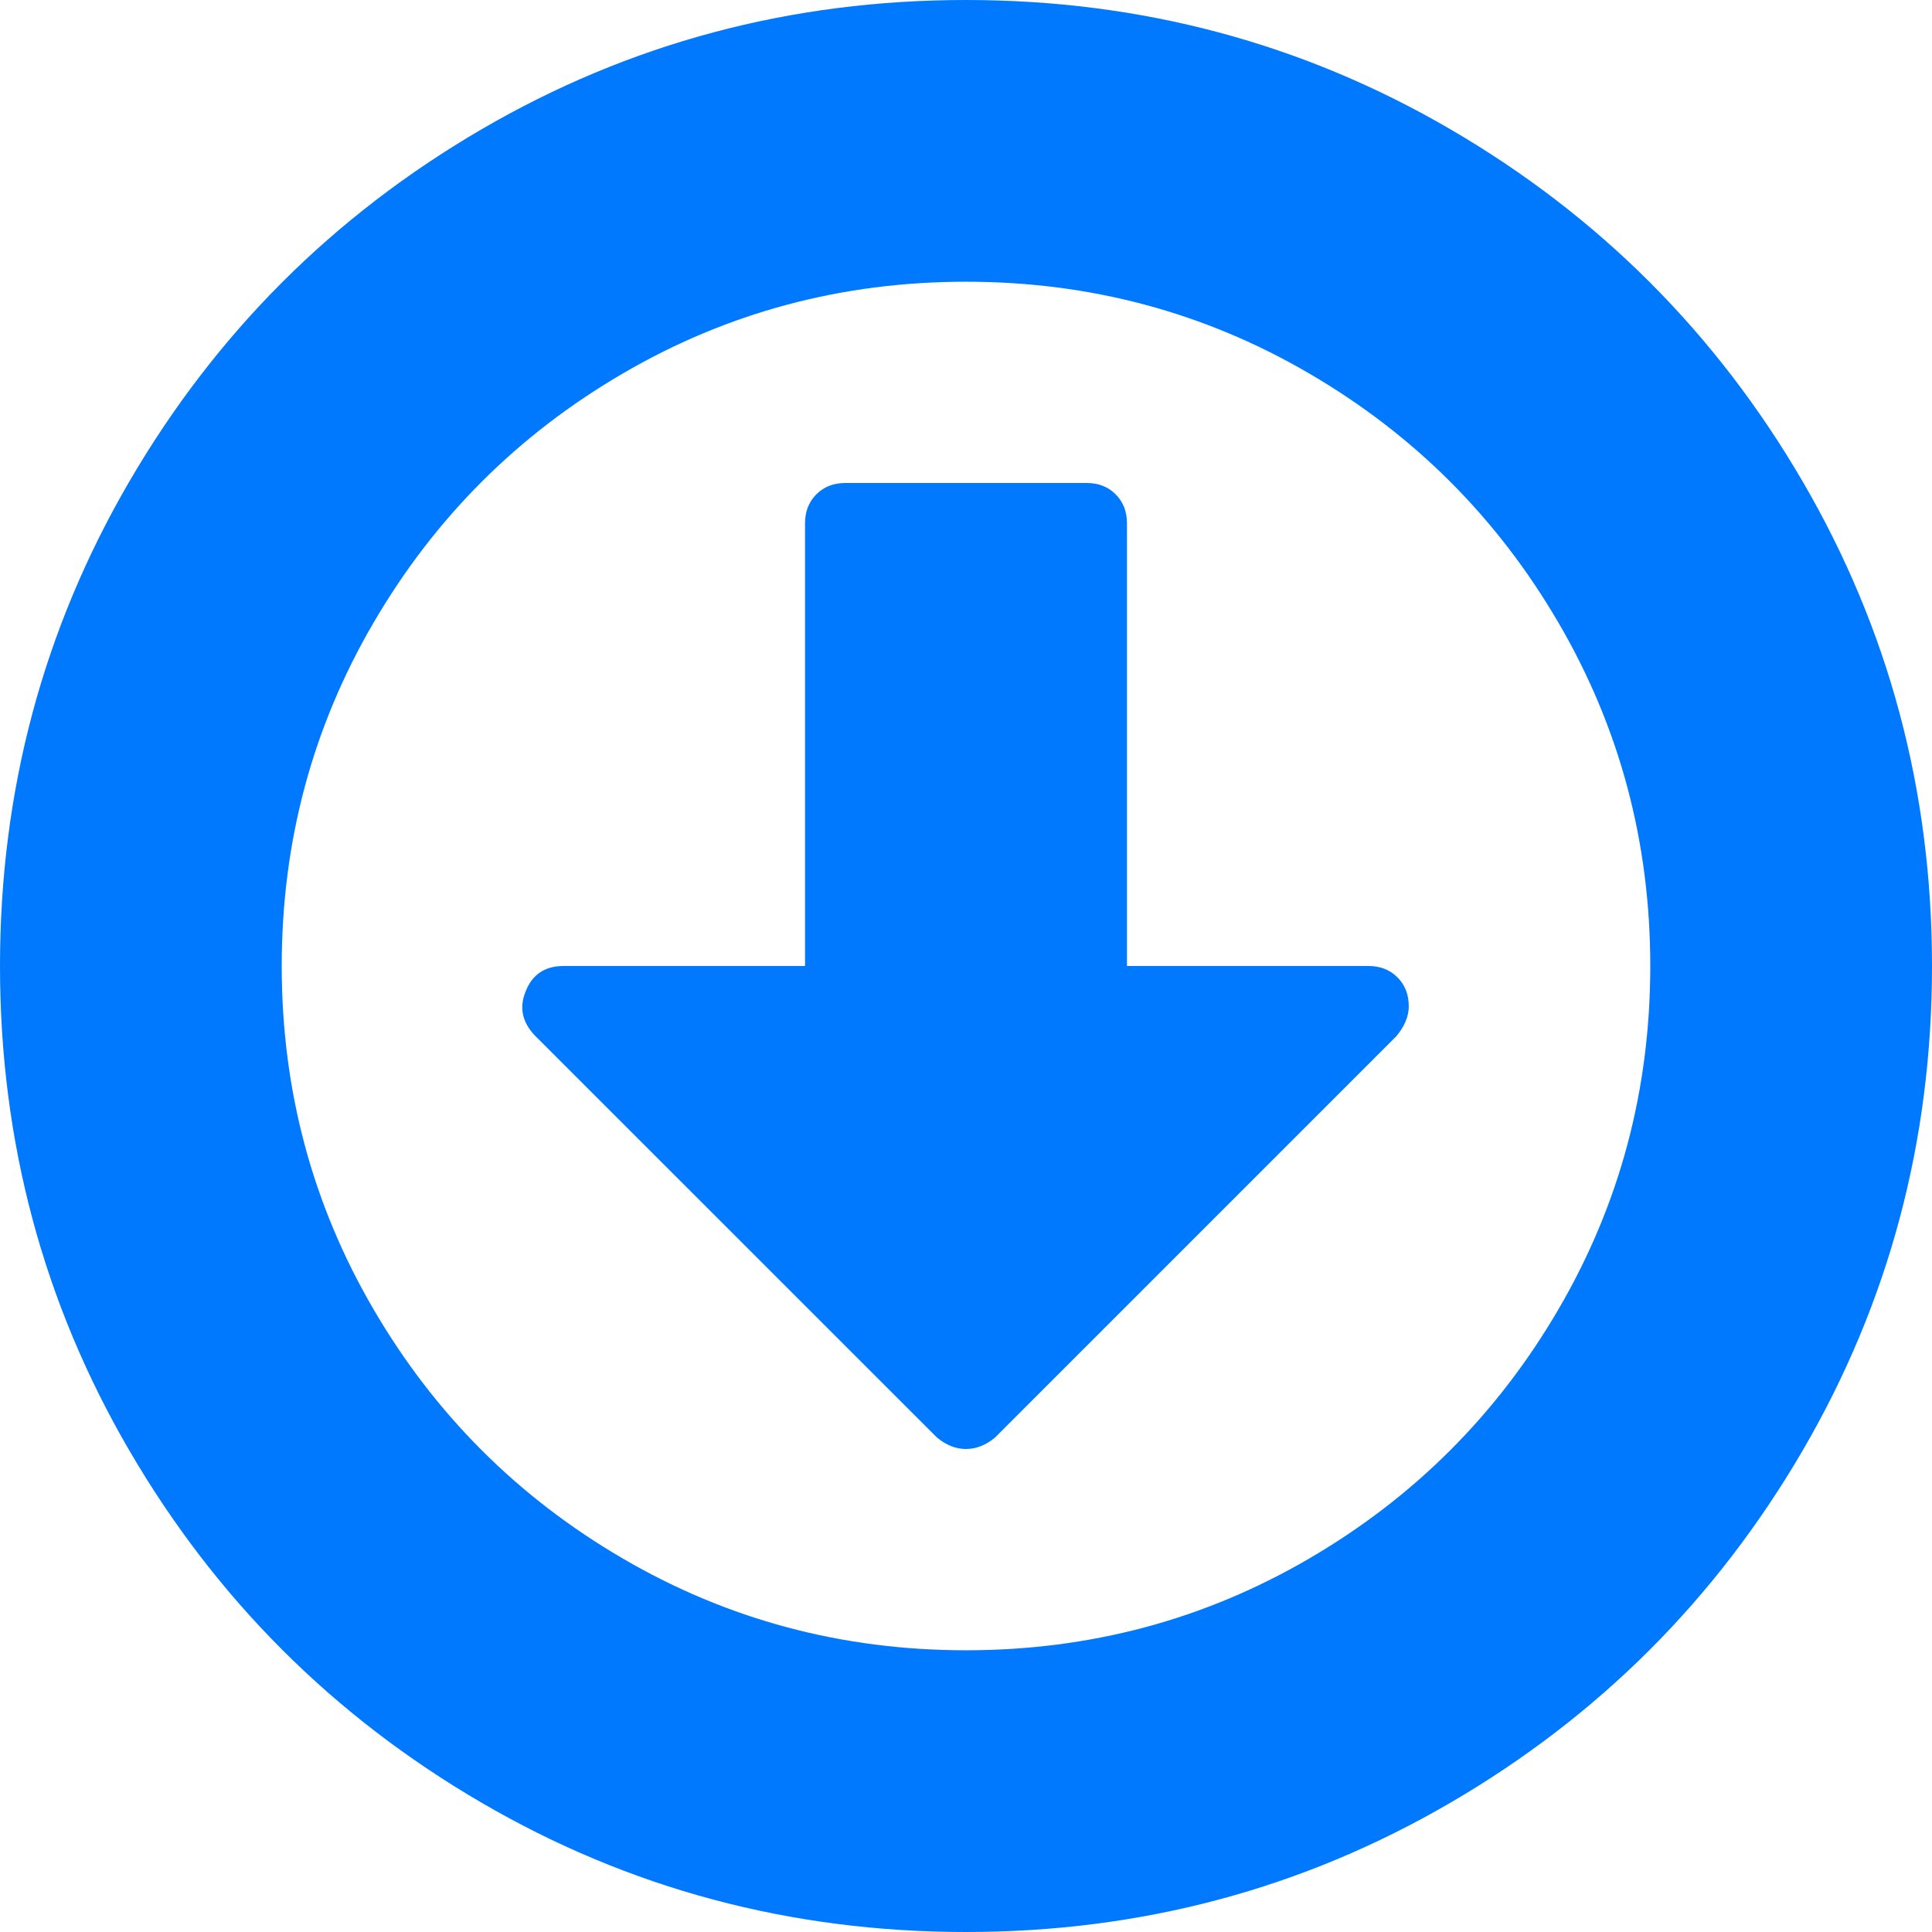
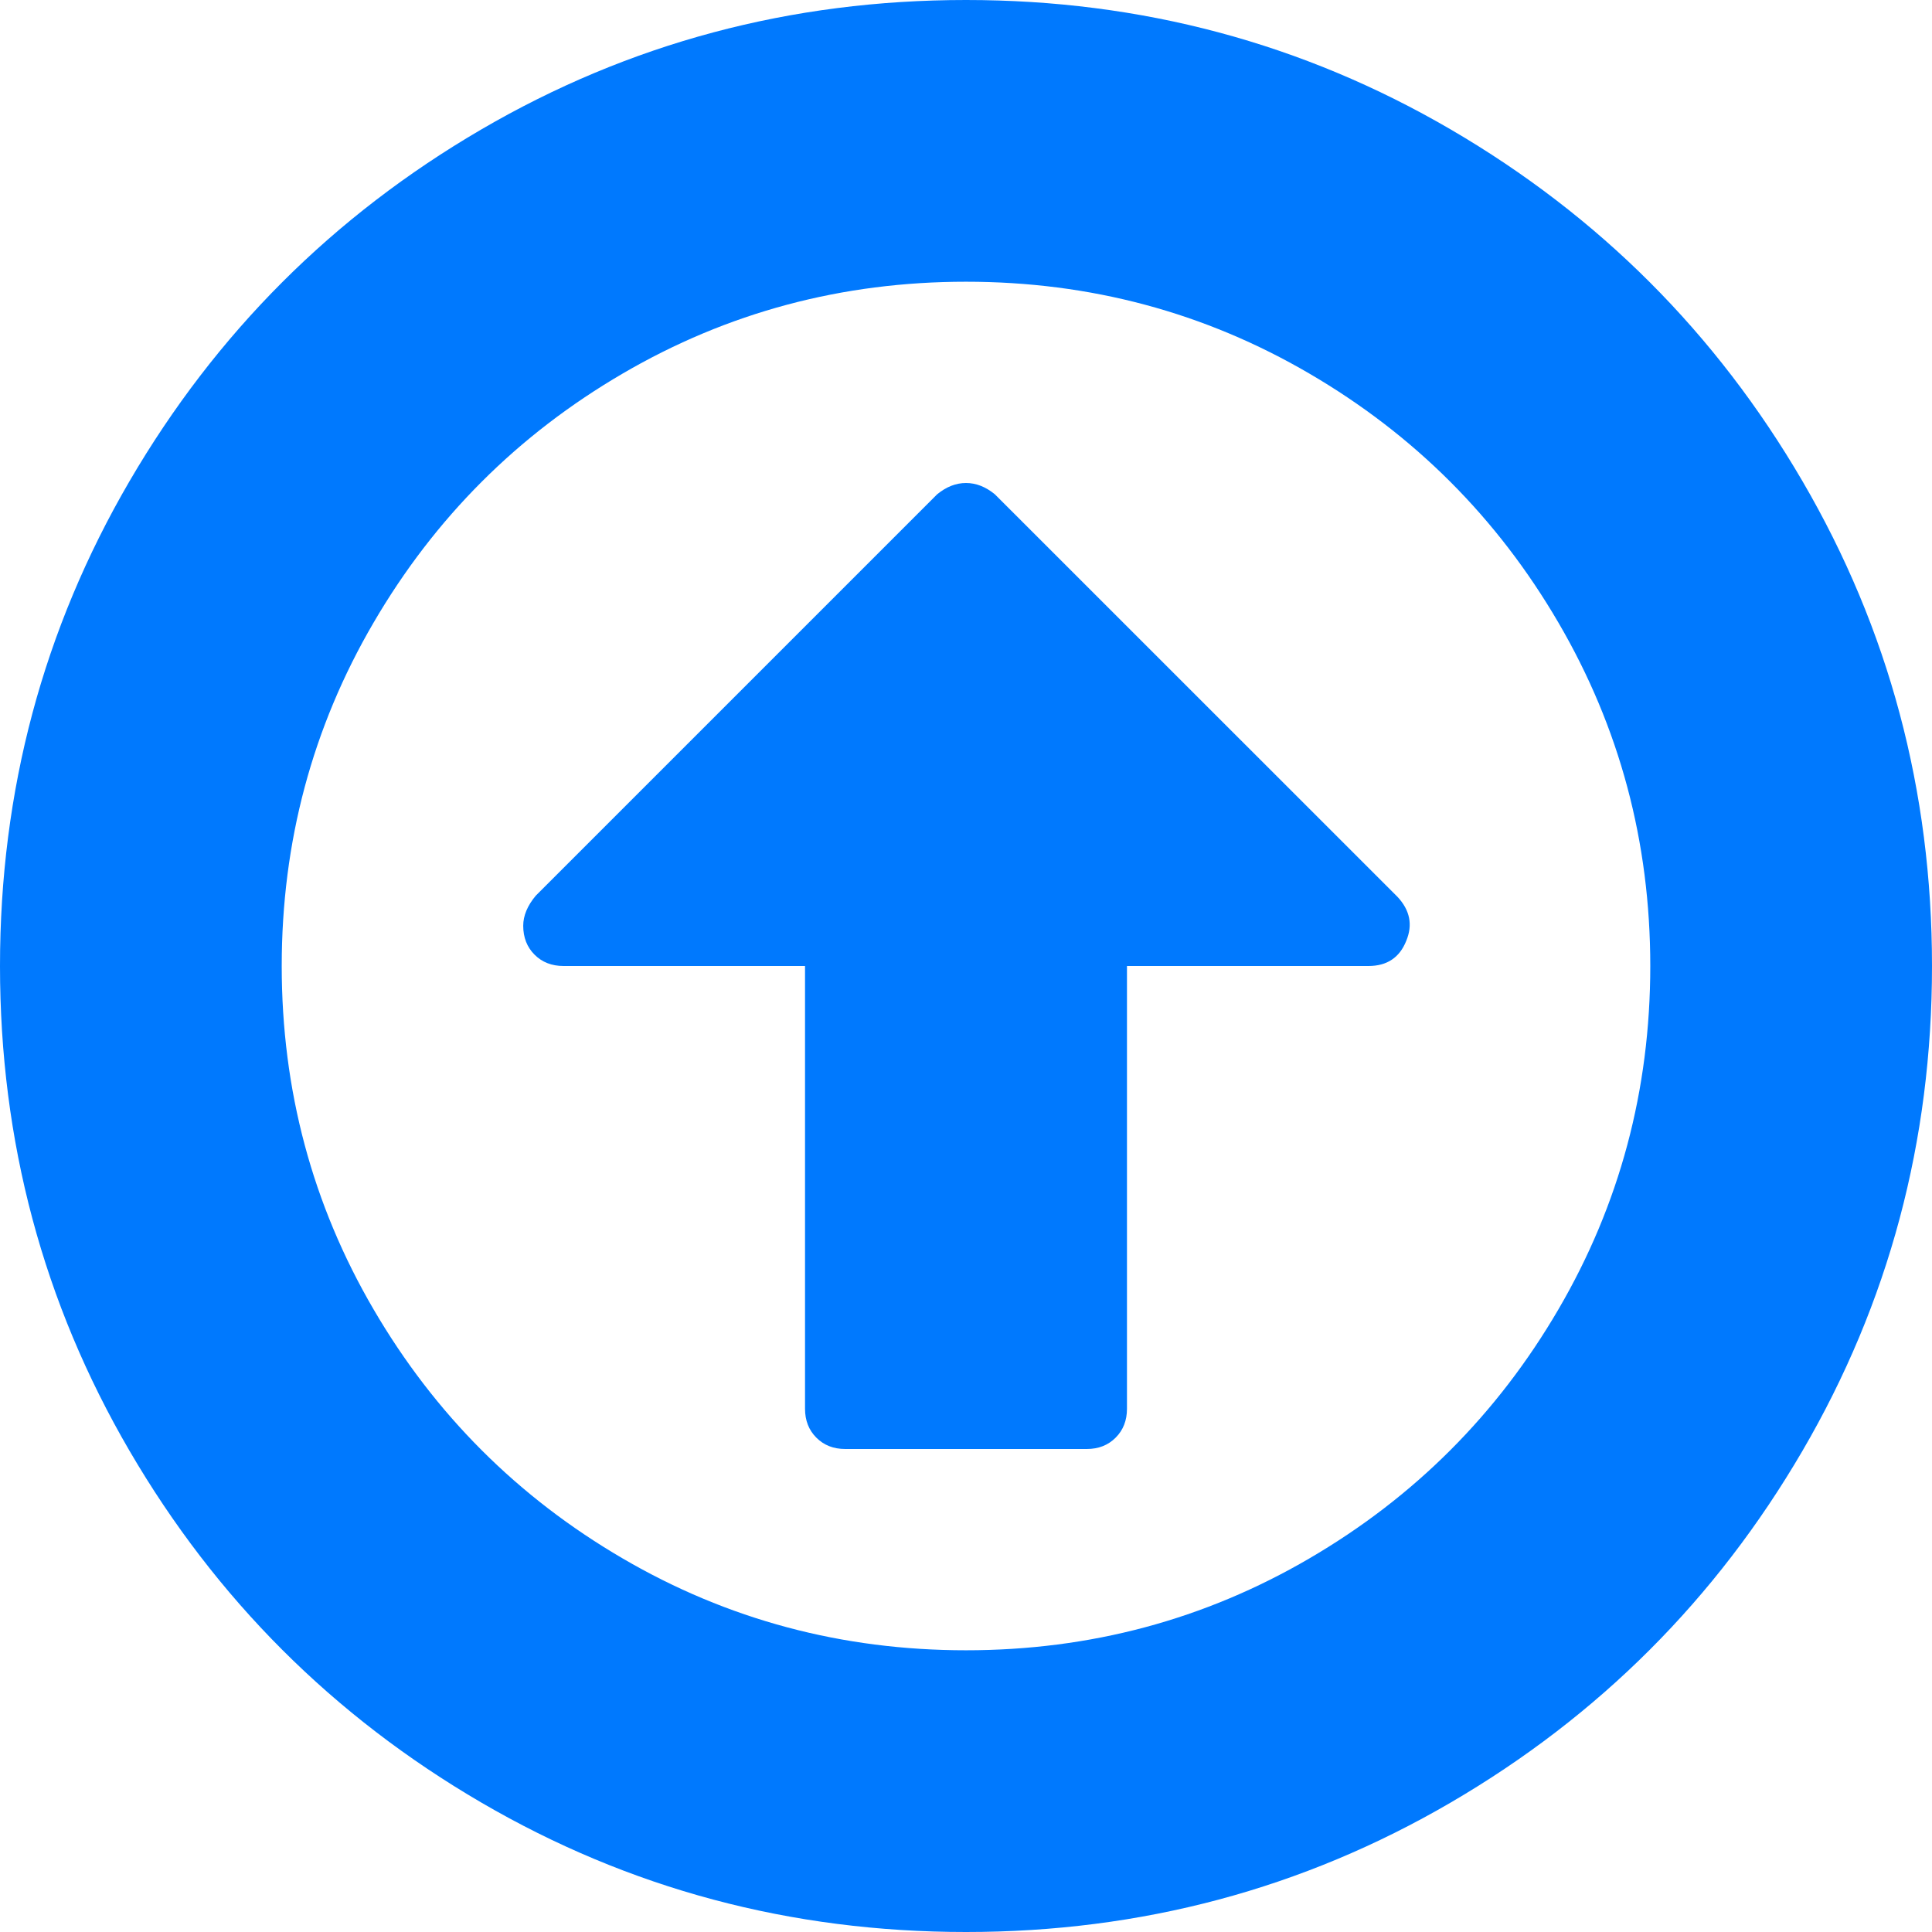
<svg xmlns="http://www.w3.org/2000/svg" version="1.1" width="22px" height="22px">
-   <g transform="matrix(1 0 0 1 -203 -197 )">
-     <path d="M 15.913 11.129  C 15.999 11.215  16.042 11.325  16.042 11.458  C 16.042 11.573  15.994 11.688  15.898 11.802  L 11.329 16.371  C 11.224 16.457  11.115 16.5  11 16.5  C 10.885 16.5  10.776 16.457  10.671 16.371  L 6.087 11.788  C 5.944 11.635  5.911 11.468  5.987 11.286  C 6.063 11.095  6.207 11  6.417 11  L 9.167 11  L 9.167 5.958  C 9.167 5.825  9.21 5.715  9.296 5.629  C 9.382 5.543  9.491 5.5  9.625 5.5  L 12.375 5.5  C 12.509 5.5  12.618 5.543  12.704 5.629  C 12.79 5.715  12.833 5.825  12.833 5.958  L 12.833 11  L 15.583 11  C 15.717 11  15.827 11.043  15.913 11.129  Z M 14.91 4.254  C 13.717 3.557  12.413 3.208  11 3.208  C 9.587 3.208  8.283 3.557  7.09 4.254  C 5.896 4.951  4.951 5.896  4.254 7.09  C 3.557 8.283  3.208 9.587  3.208 11  C 3.208 12.413  3.557 13.717  4.254 14.91  C 4.951 16.104  5.896 17.049  7.09 17.746  C 8.283 18.443  9.587 18.792  11 18.792  C 12.413 18.792  13.717 18.443  14.91 17.746  C 16.104 17.049  17.049 16.104  17.746 14.91  C 18.443 13.717  18.792 12.413  18.792 11  C 18.792 9.587  18.443 8.283  17.746 7.09  C 17.049 5.896  16.104 4.951  14.91 4.254  Z M 20.525 5.479  C 21.508 7.164  22 9.004  22 11  C 22 12.996  21.508 14.836  20.525 16.521  C 19.541 18.207  18.207 19.541  16.521 20.525  C 14.836 21.508  12.996 22  11 22  C 9.004 22  7.164 21.508  5.479 20.525  C 3.793 19.541  2.459 18.207  1.475 16.521  C 0.492 14.836  0 12.996  0 11  C 0 9.004  0.492 7.164  1.475 5.479  C 2.459 3.793  3.793 2.459  5.479 1.475  C 7.164 0.492  9.004 0  11 0  C 12.996 0  14.836 0.492  16.521 1.475  C 18.207 2.459  19.541 3.793  20.525 5.479  Z " fill-rule="nonzero" fill="#0079fe" stroke="none" transform="matrix(1 0 0 1 203 197 )" />
+   <g transform="matrix(1 0 0 1 -337 -197 )">
+     <path d="M 15.913 10.212  C 16.056 10.365  16.089 10.532  16.013 10.714  C 15.937 10.905  15.793 11  15.583 11  L 12.833 11  L 12.833 16.042  C 12.833 16.175  12.79 16.285  12.704 16.371  C 12.618 16.457  12.509 16.5  12.375 16.5  L 9.625 16.5  C 9.491 16.5  9.382 16.457  9.296 16.371  C 9.21 16.285  9.167 16.175  9.167 16.042  L 9.167 11  L 6.417 11  C 6.283 11  6.173 10.957  6.087 10.871  C 6.001 10.785  5.958 10.675  5.958 10.542  C 5.958 10.427  6.006 10.312  6.102 10.198  L 10.671 5.629  C 10.776 5.543  10.885 5.5  11 5.5  C 11.115 5.5  11.224 5.543  11.329 5.629  L 15.913 10.212  Z M 14.91 4.254  C 13.717 3.557  12.413 3.208  11 3.208  C 9.587 3.208  8.283 3.557  7.09 4.254  C 5.896 4.951  4.951 5.896  4.254 7.09  C 3.557 8.283  3.208 9.587  3.208 11  C 3.208 12.413  3.557 13.717  4.254 14.91  C 4.951 16.104  5.896 17.049  7.09 17.746  C 8.283 18.443  9.587 18.792  11 18.792  C 12.413 18.792  13.717 18.443  14.91 17.746  C 16.104 17.049  17.049 16.104  17.746 14.91  C 18.443 13.717  18.792 12.413  18.792 11  C 18.792 9.587  18.443 8.283  17.746 7.09  C 17.049 5.896  16.104 4.951  14.91 4.254  Z M 20.525 5.479  C 21.508 7.164  22 9.004  22 11  C 22 12.996  21.508 14.836  20.525 16.521  C 19.541 18.207  18.207 19.541  16.521 20.525  C 14.836 21.508  12.996 22  11 22  C 9.004 22  7.164 21.508  5.479 20.525  C 3.793 19.541  2.459 18.207  1.475 16.521  C 0.492 14.836  0 12.996  0 11  C 0 9.004  0.492 7.164  1.475 5.479  C 2.459 3.793  3.793 2.459  5.479 1.475  C 7.164 0.492  9.004 0  11 0  C 12.996 0  14.836 0.492  16.521 1.475  C 18.207 2.459  19.541 3.793  20.525 5.479  Z " fill-rule="nonzero" fill="#0079fe" stroke="none" transform="matrix(1 0 0 1 337 197 )" />
  </g>
</svg>
